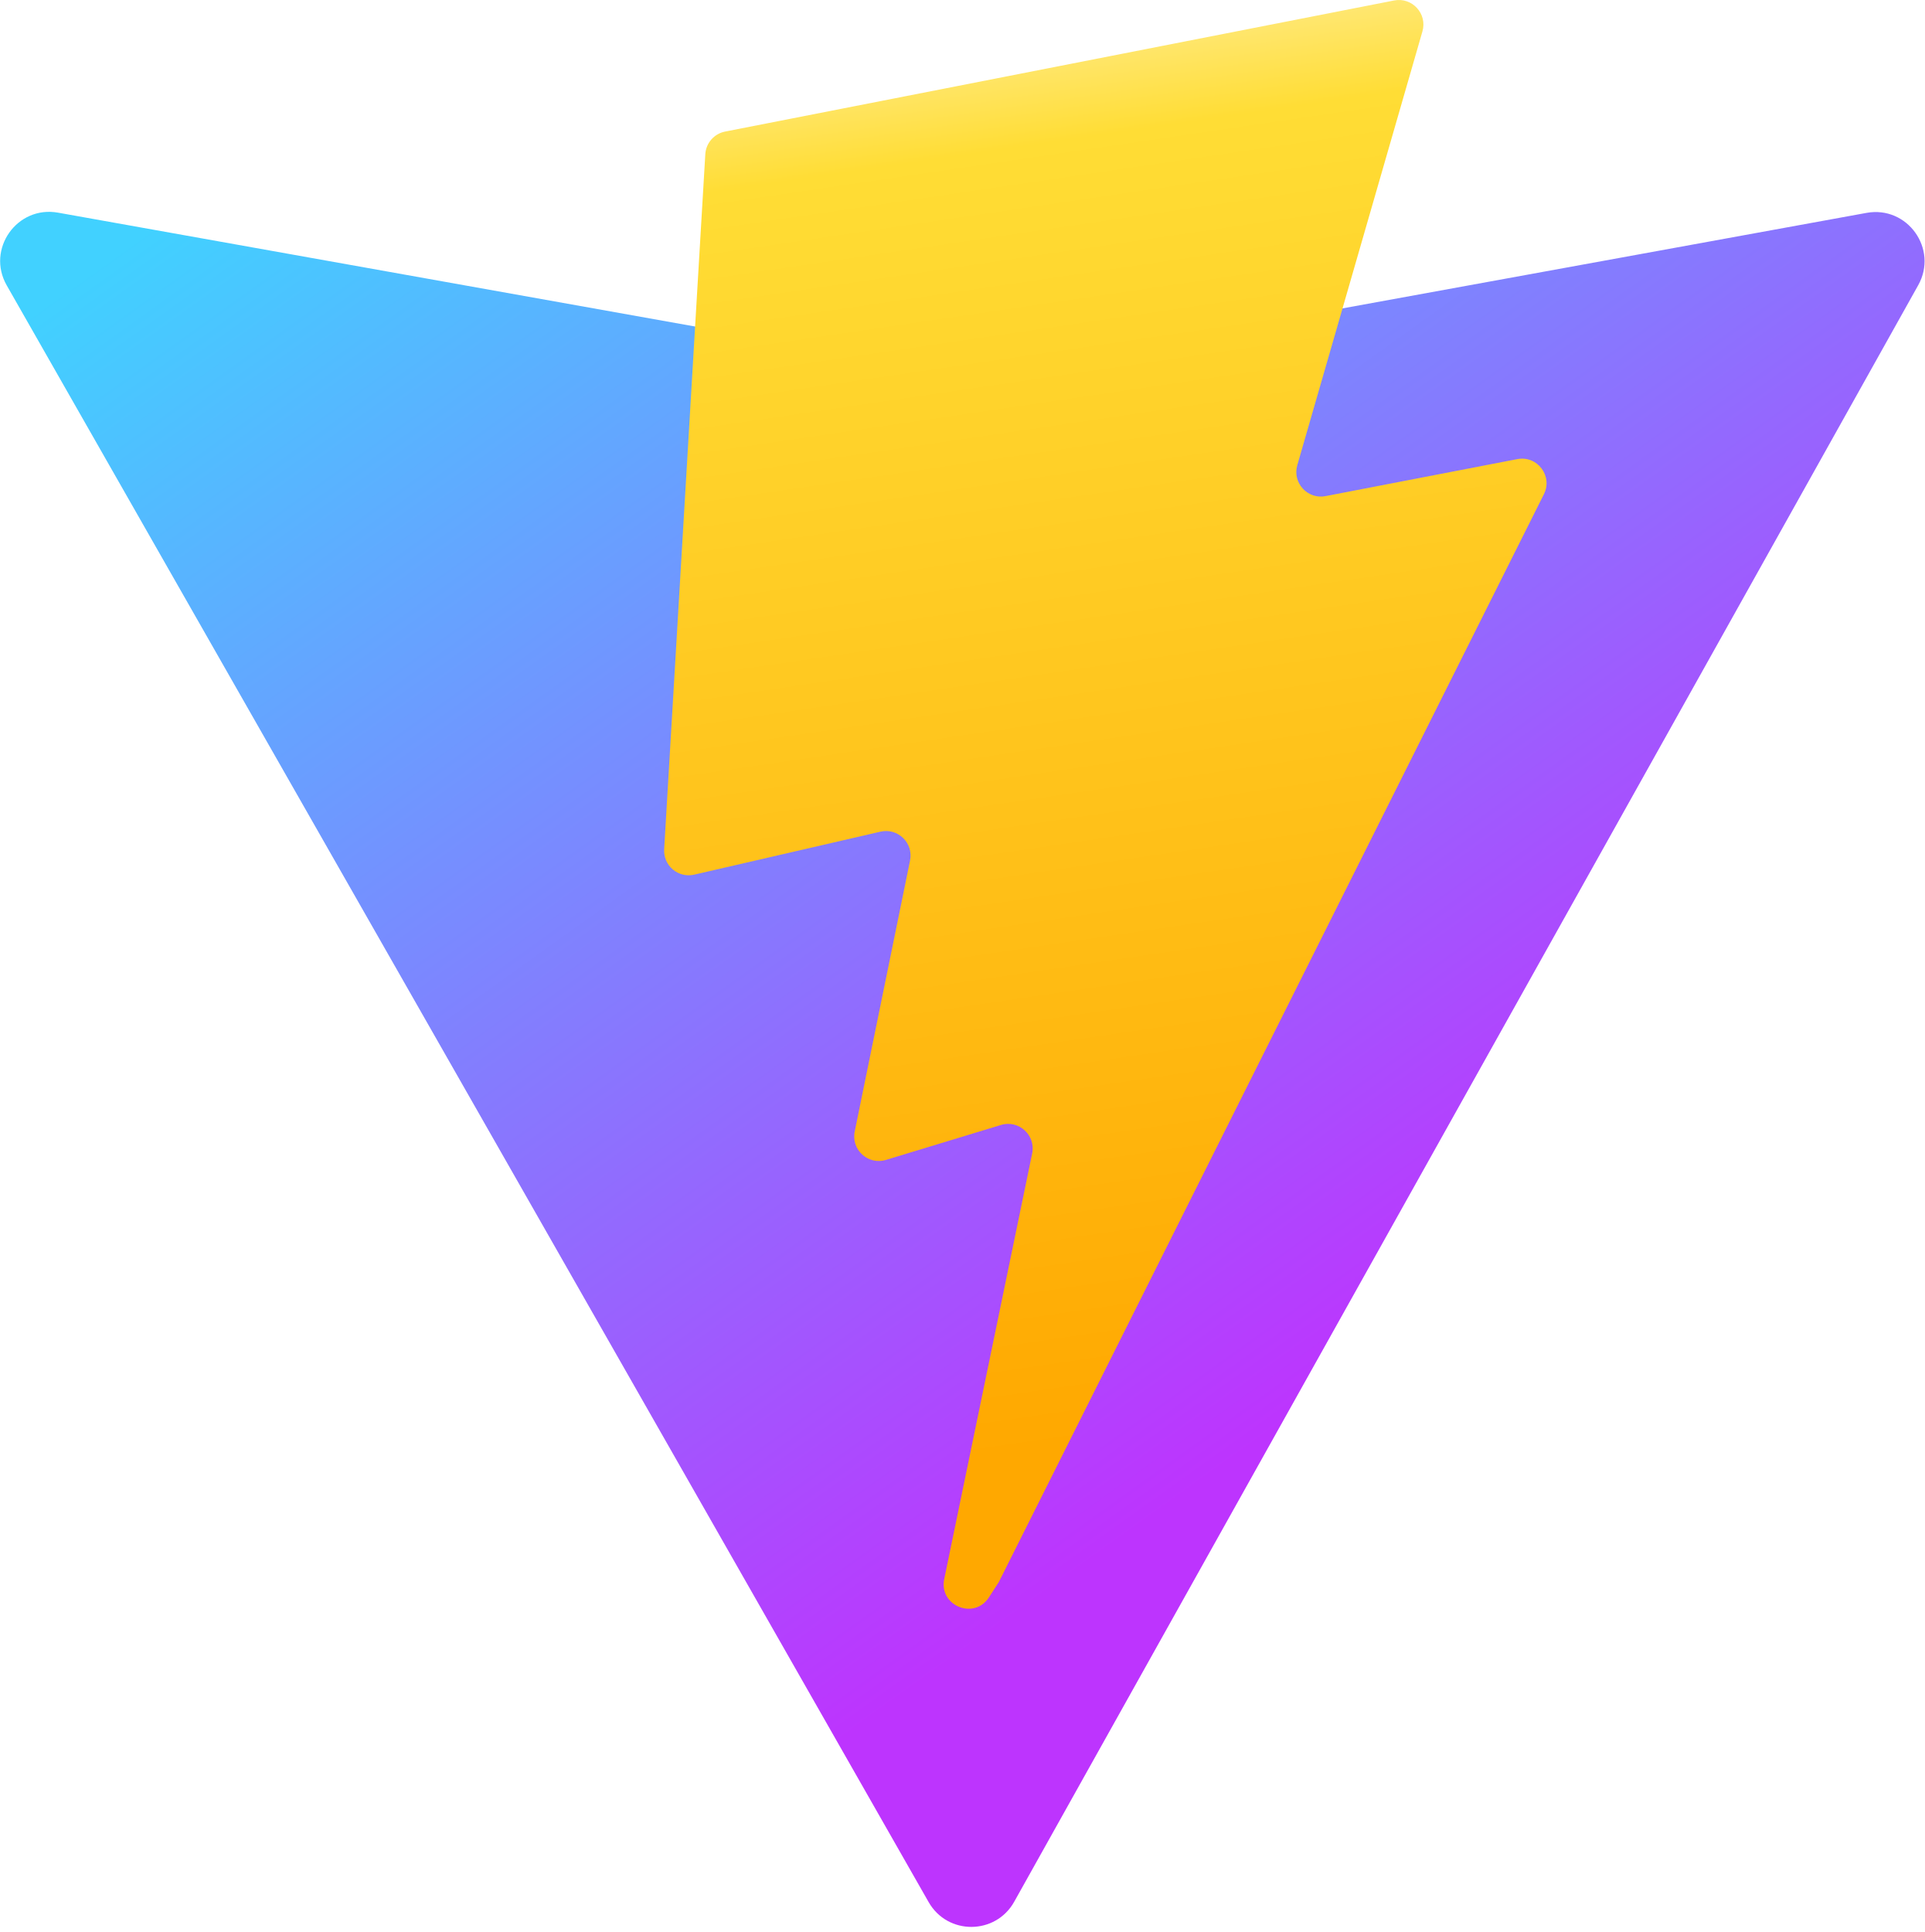
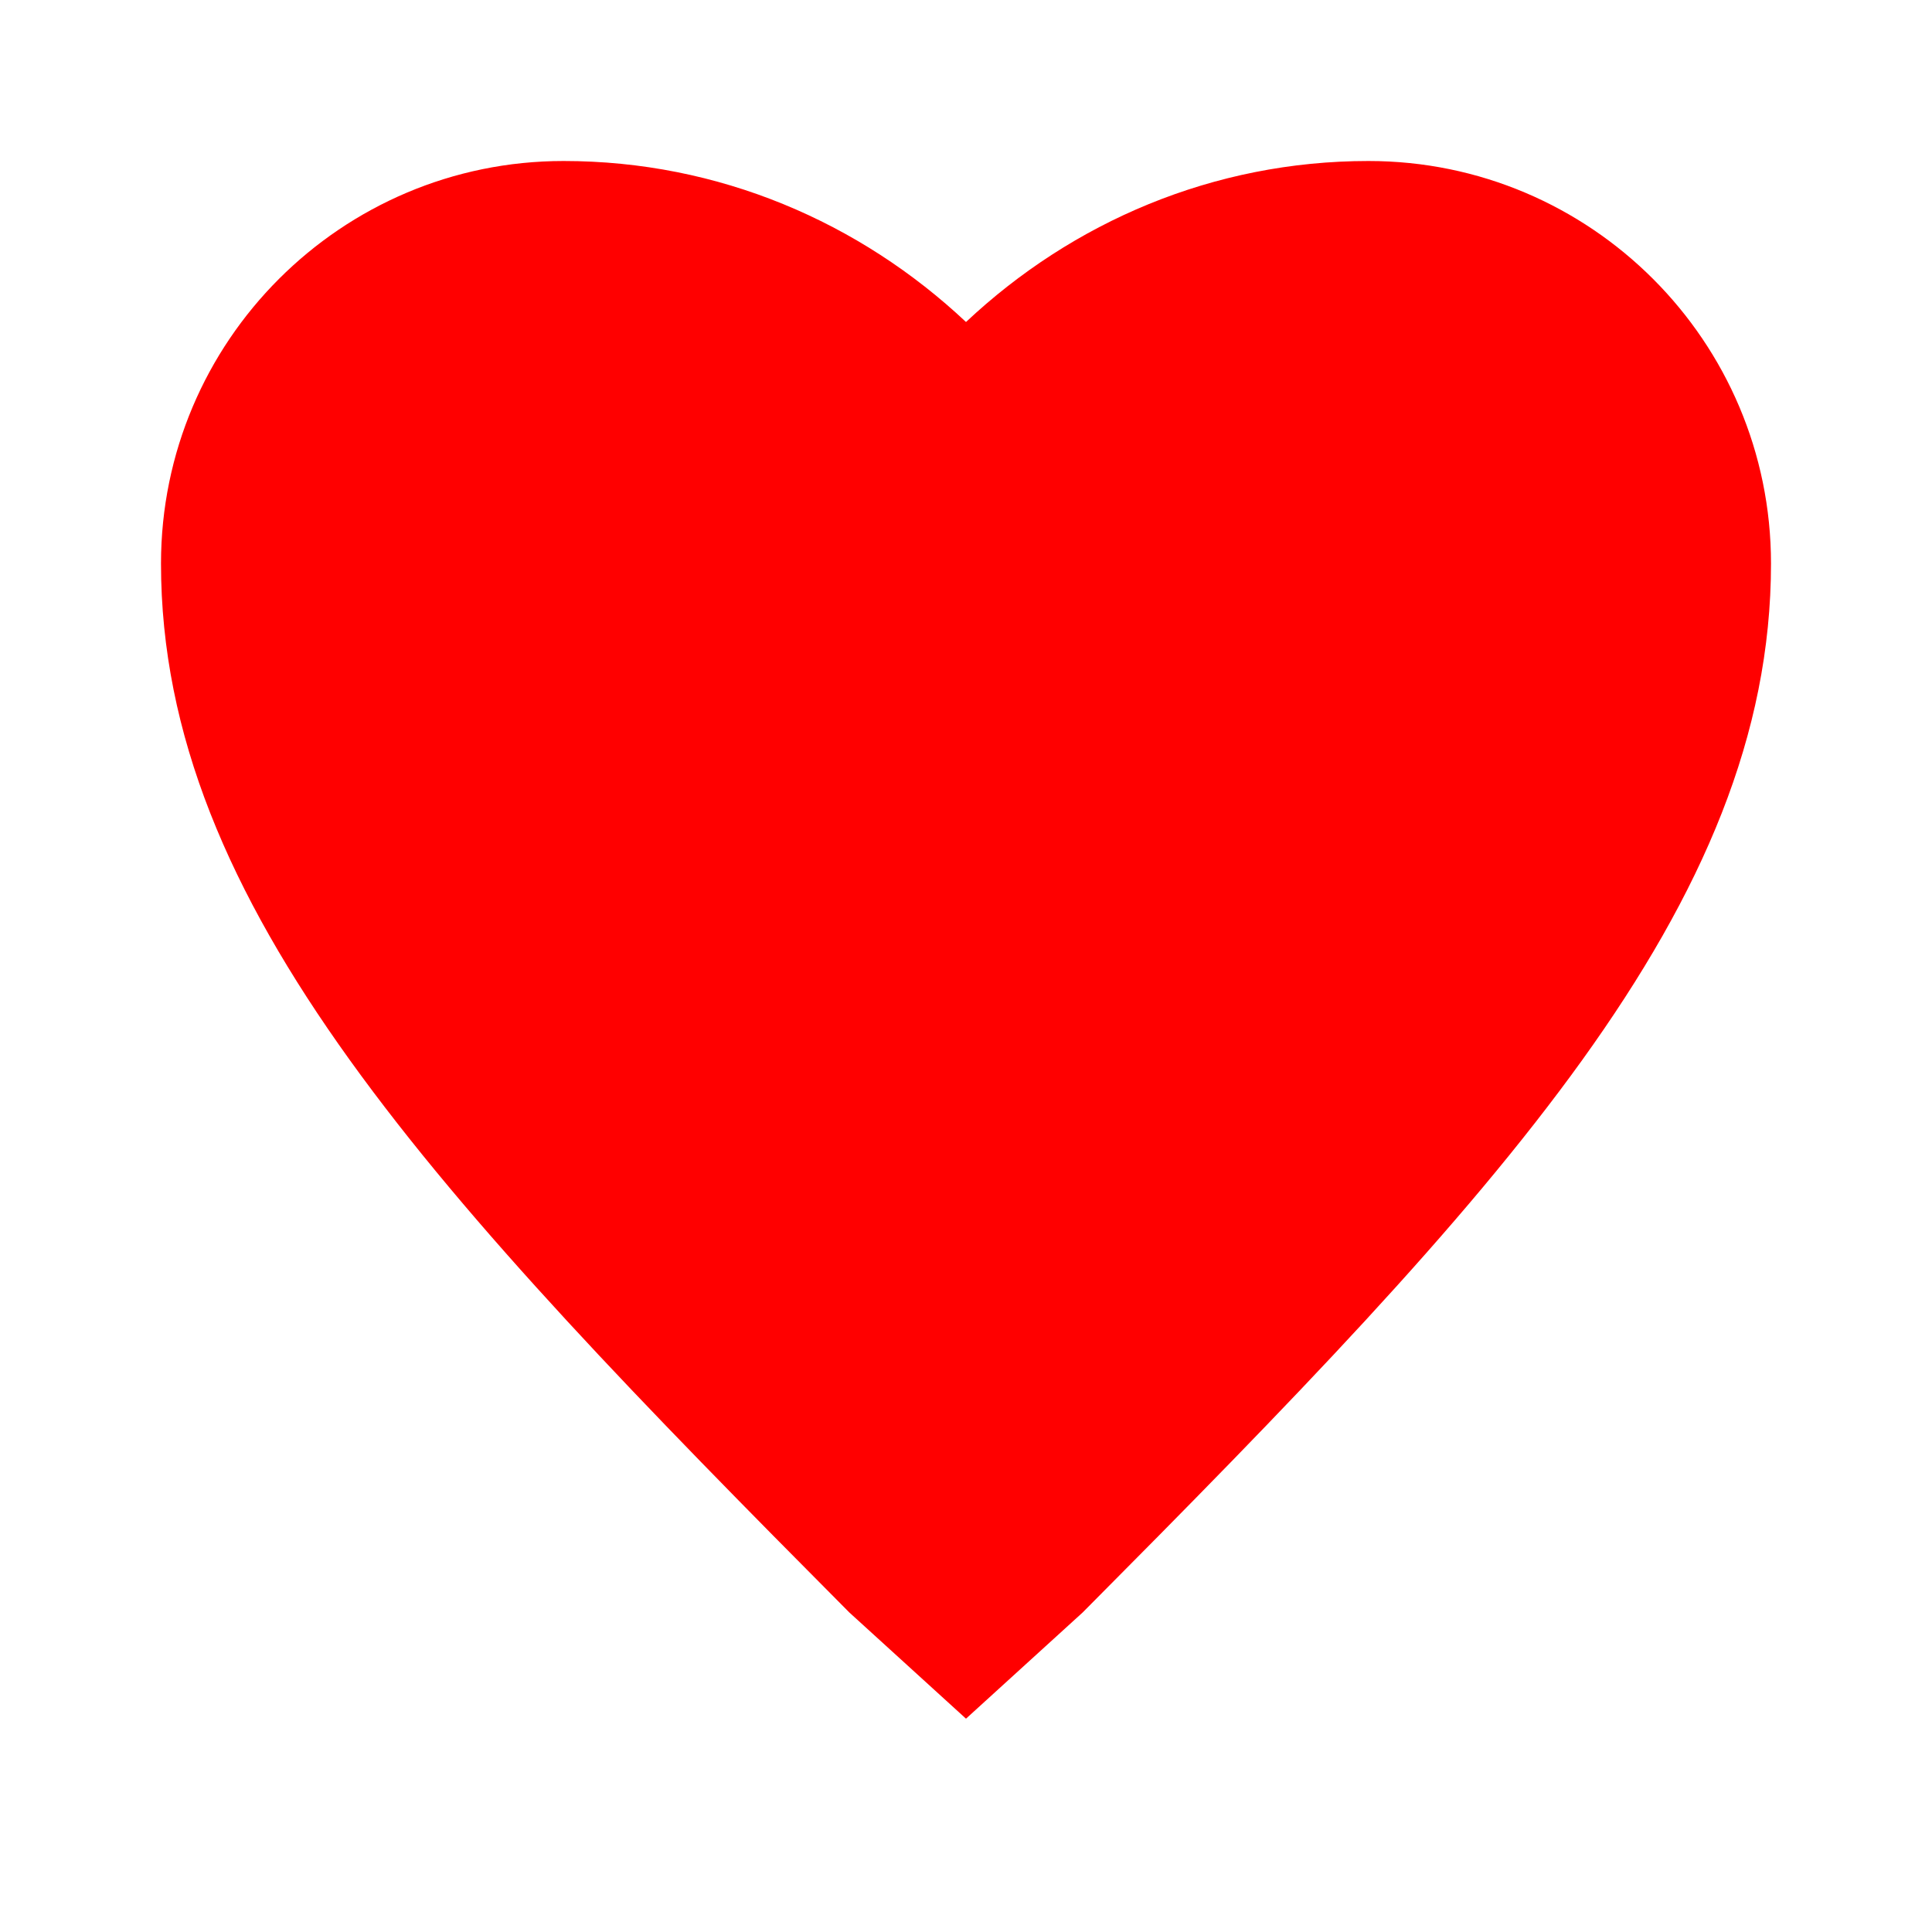
- <svg xmlns="http://www.w3.org/2000/svg" aria-hidden="true" role="img" class="iconify iconify--logos" width="31.88" height="32" preserveAspectRatio="xMidYMid meet" viewBox="0 0 256 257">
-   <defs>
-     <linearGradient id="IconifyId1813088fe1fbc01fb466" x1="-.828%" x2="57.636%" y1="7.652%" y2="78.411%">
-       <stop offset="0%" stop-color="#41D1FF" />
-       <stop offset="100%" stop-color="#BD34FE" />
-     </linearGradient>
-     <linearGradient id="IconifyId1813088fe1fbc01fb467" x1="43.376%" x2="50.316%" y1="2.242%" y2="89.03%">
-       <stop offset="0%" stop-color="#FFEA83" />
-       <stop offset="8.333%" stop-color="#FFDD35" />
-       <stop offset="100%" stop-color="#FFA800" />
-     </linearGradient>
-   </defs>
-   <path fill="url(#IconifyId1813088fe1fbc01fb466)" d="M255.153 37.938L134.897 252.976c-2.483 4.44-8.862 4.466-11.382.048L.875 37.958c-2.746-4.814 1.371-10.646 6.827-9.67l120.385 21.517a6.537 6.537 0 0 0 2.322-.004l117.867-21.483c5.438-.991 9.574 4.796 6.877 9.62Z" />
-   <path fill="url(#IconifyId1813088fe1fbc01fb467)" d="M185.432.063L96.44 17.501a3.268 3.268 0 0 0-2.634 3.014l-5.474 92.456a3.268 3.268 0 0 0 3.997 3.378l24.777-5.718c2.318-.535 4.413 1.507 3.936 3.838l-7.361 36.047c-.495 2.426 1.782 4.5 4.151 3.78l15.304-4.649c2.372-.72 4.652 1.36 4.15 3.788l-11.698 56.621c-.732 3.542 3.979 5.473 5.943 2.437l1.313-2.028l72.516-144.72c1.215-2.423-.88-5.186-3.54-4.672l-25.505 4.922c-2.396.462-4.435-1.77-3.759-4.114l16.646-57.705c.677-2.35-1.37-4.583-3.769-4.113Z" />
+ <svg xmlns="http://www.w3.org/2000/svg" fill="#ff0000" viewBox="0 0 24 24" width="24" height="24">
+   <path d="M0 0h24v24H0z" fill="none" />
+   <path d="M12 21.35l-1.45-1.32C5.4 14.85 2 11.25 2 7C2 4.24 4.24 2 7 2c1.93 0 3.68.76 5 2 1.32-1.24 3.07-2 5-2 2.76 0 5 2.24 5 5 0 4.25-3.4 7.85-8.55 13.03L12 21.35z" />
</svg>
